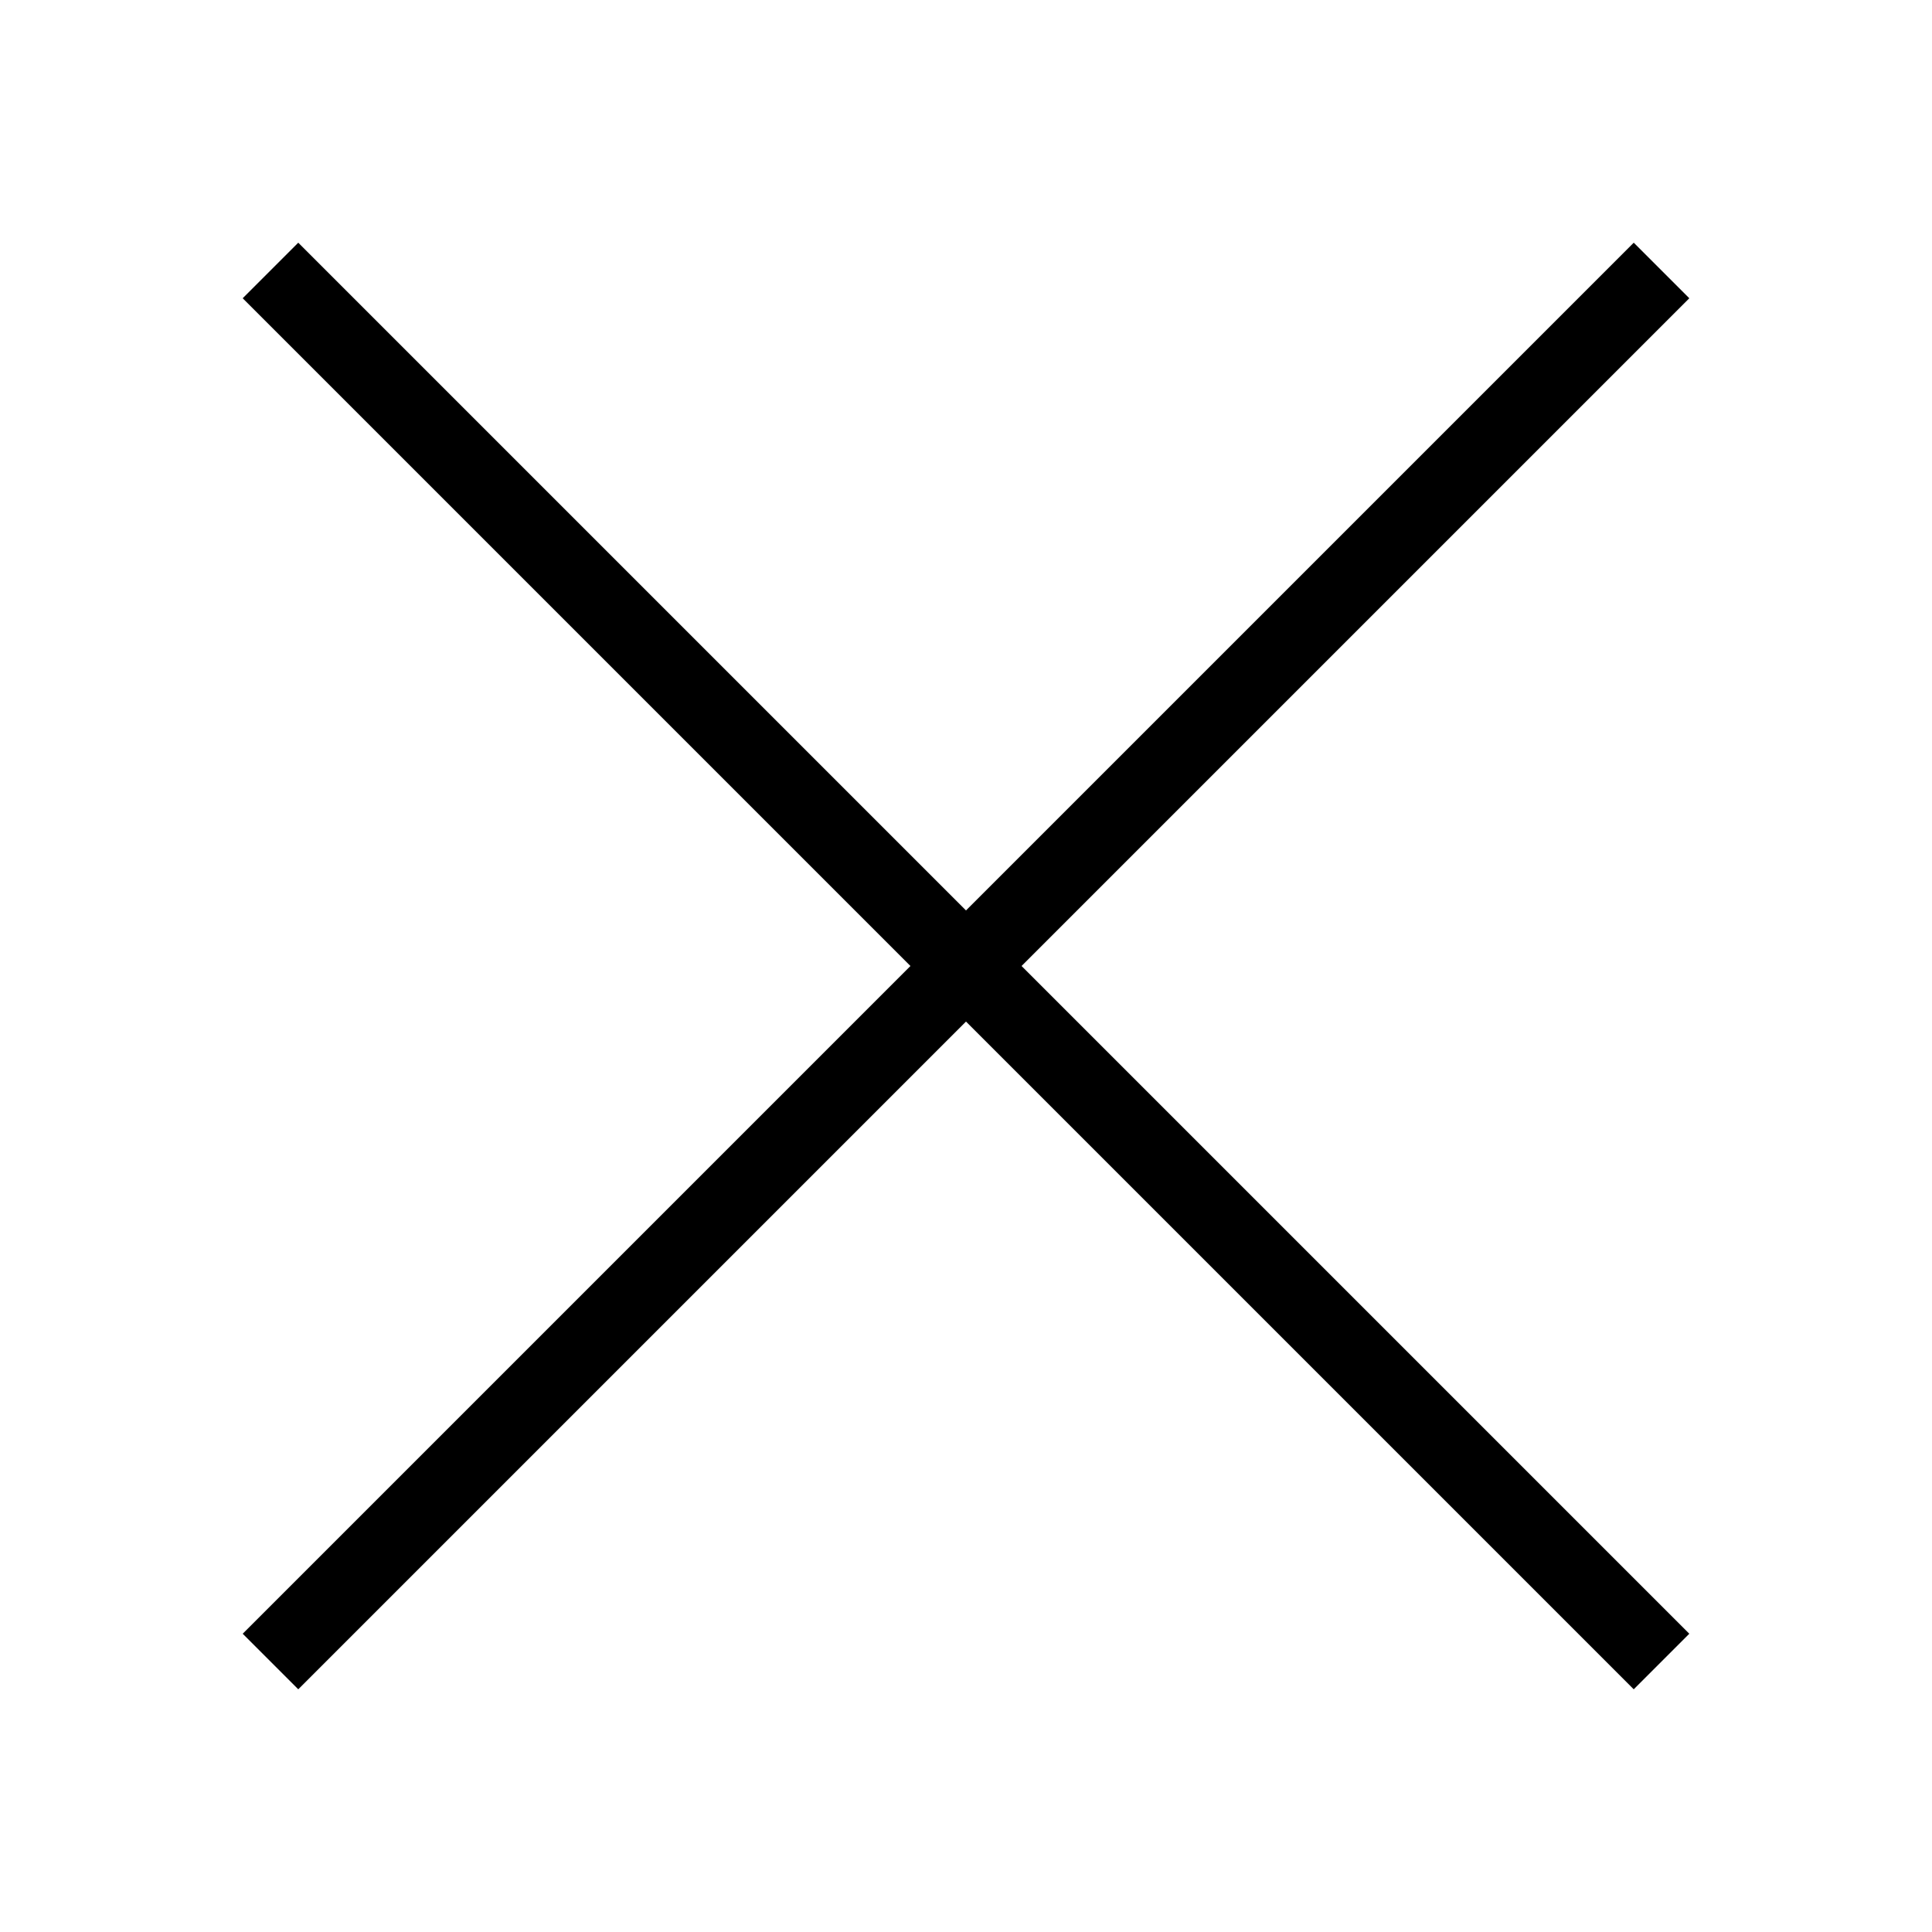
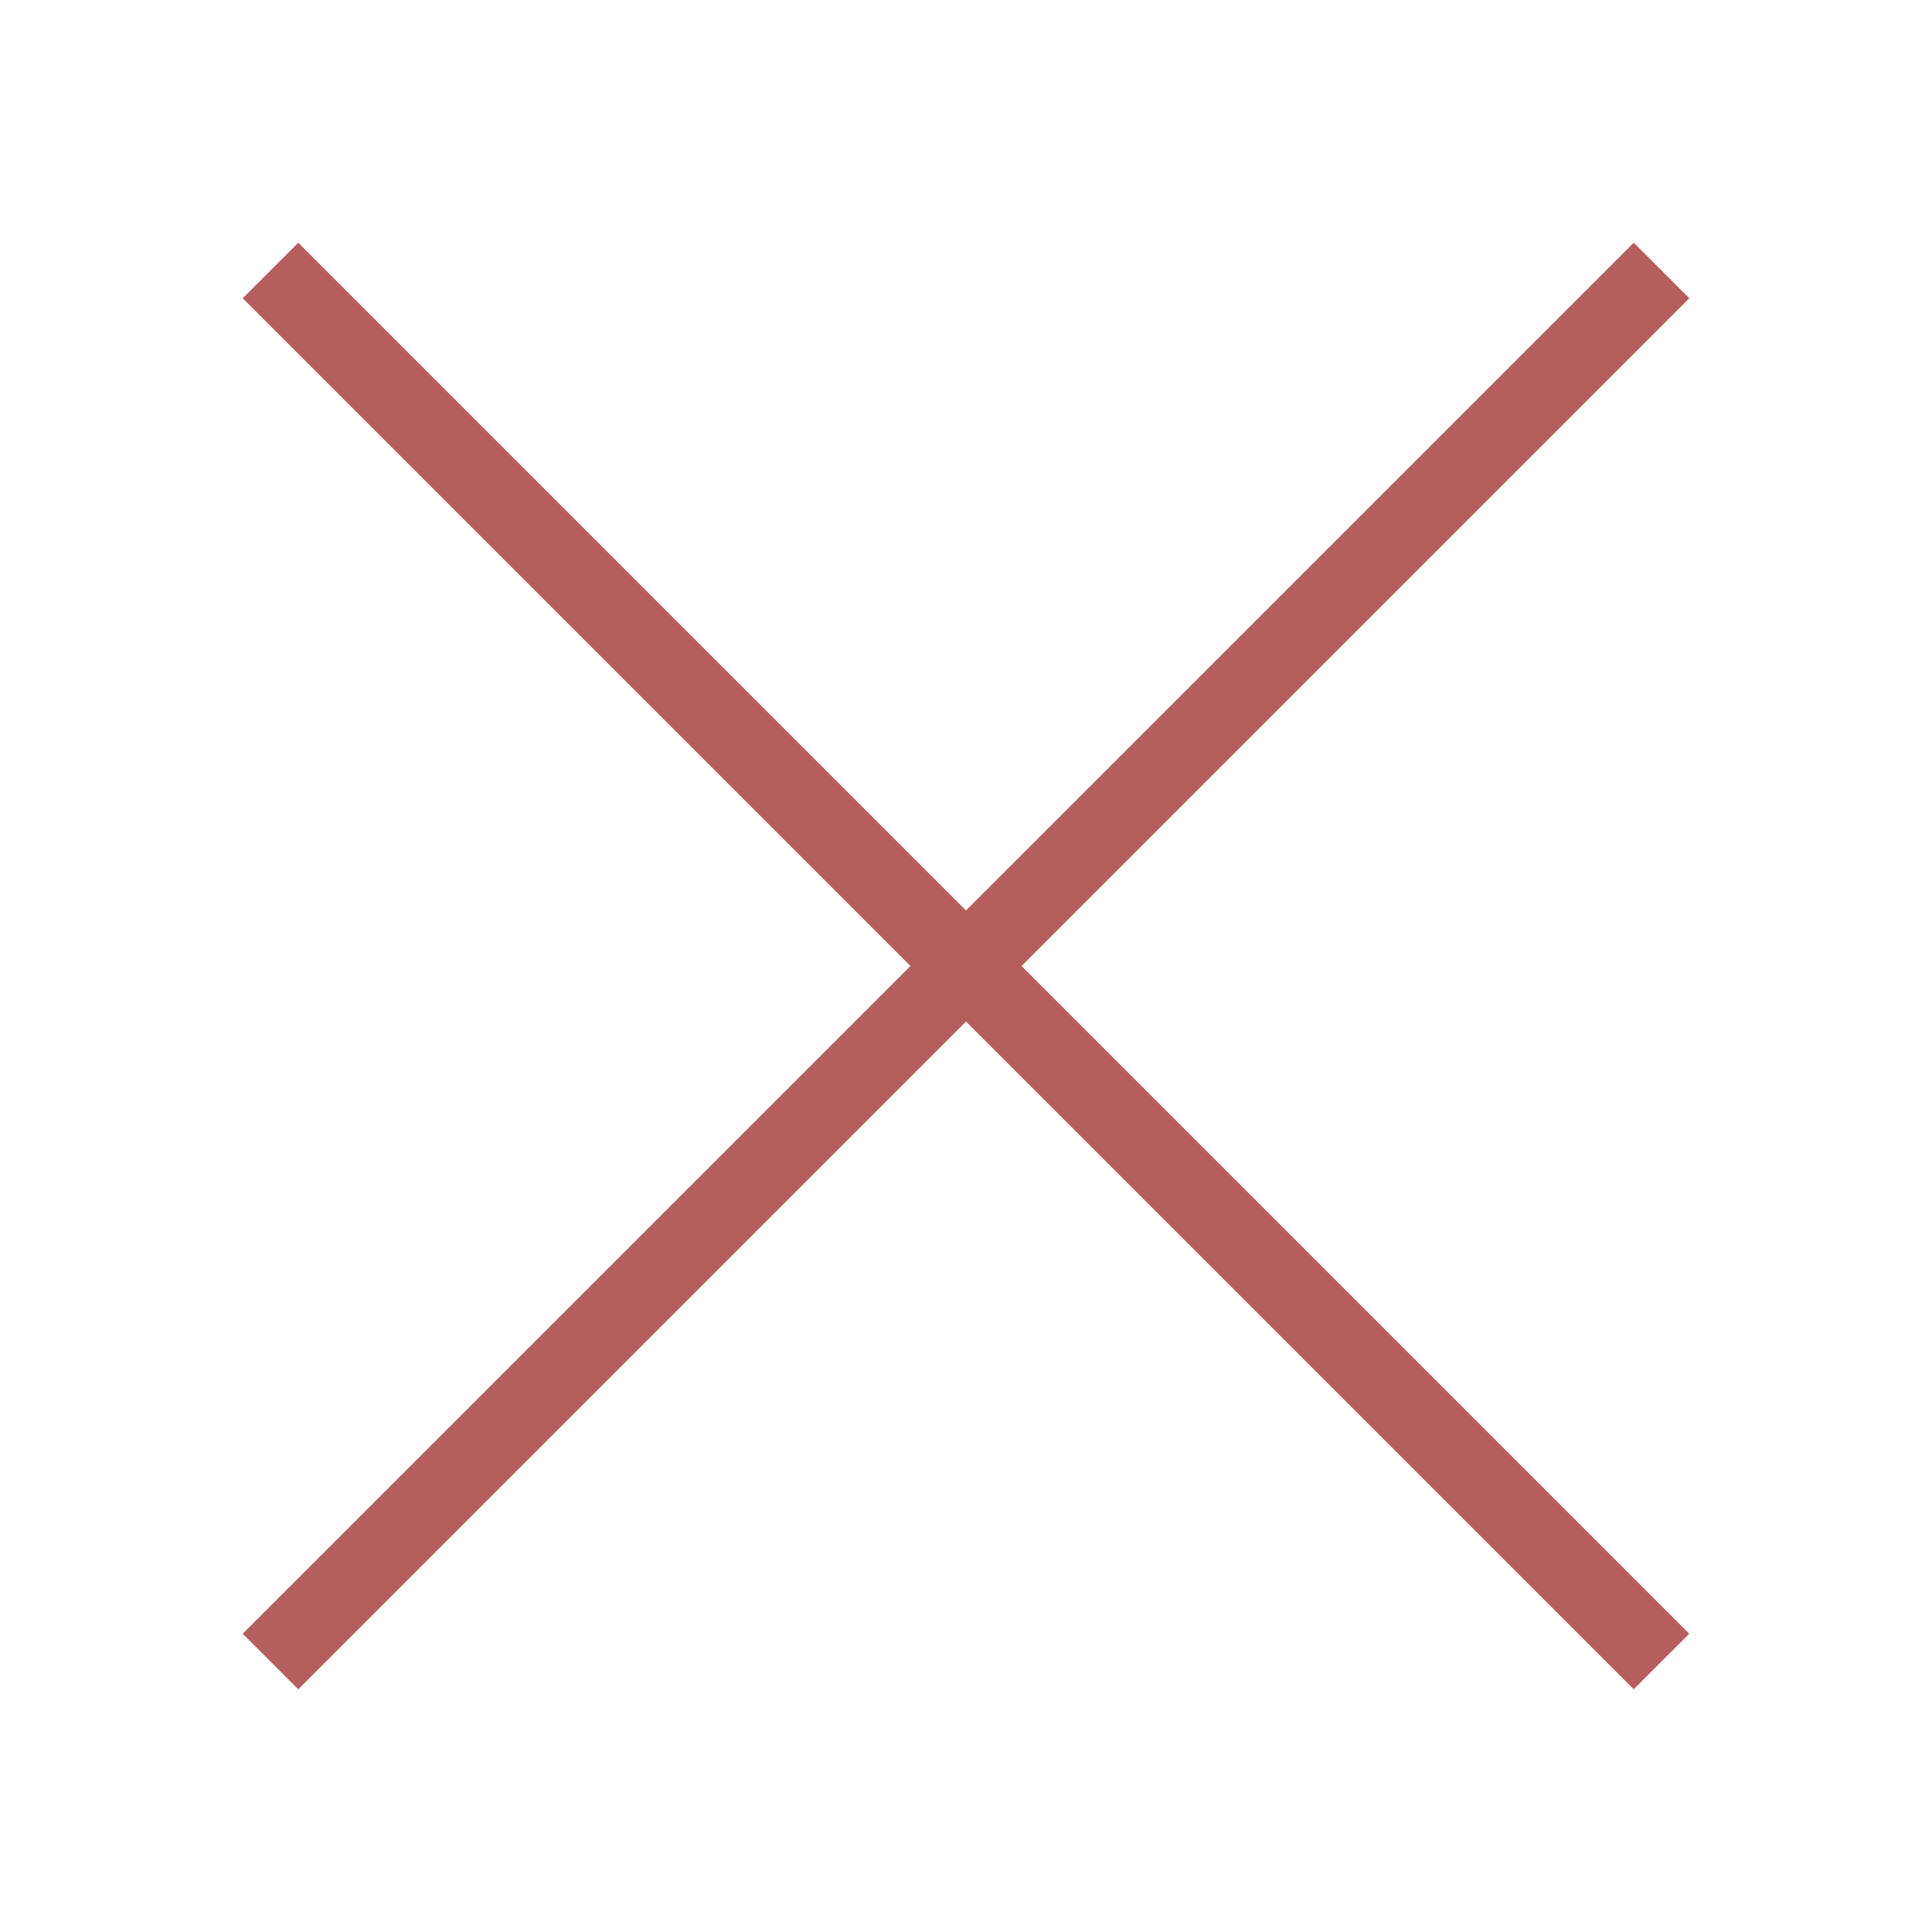
- <svg xmlns="http://www.w3.org/2000/svg" viewBox="0 0 50 50" width="50px" height="50px">
+ <svg xmlns="http://www.w3.org/2000/svg" viewBox="0 0 50 50" width="50px" height="50px" fill="#b65d5d">
  <path d="M 7.719 6.281 L 6.281 7.719 L 23.562 25 L 6.281 42.281 L 7.719 43.719 L 25 26.438 L 42.281 43.719 L 43.719 42.281 L 26.438 25 L 43.719 7.719 L 42.281 6.281 L 25 23.562 Z" />
</svg>
